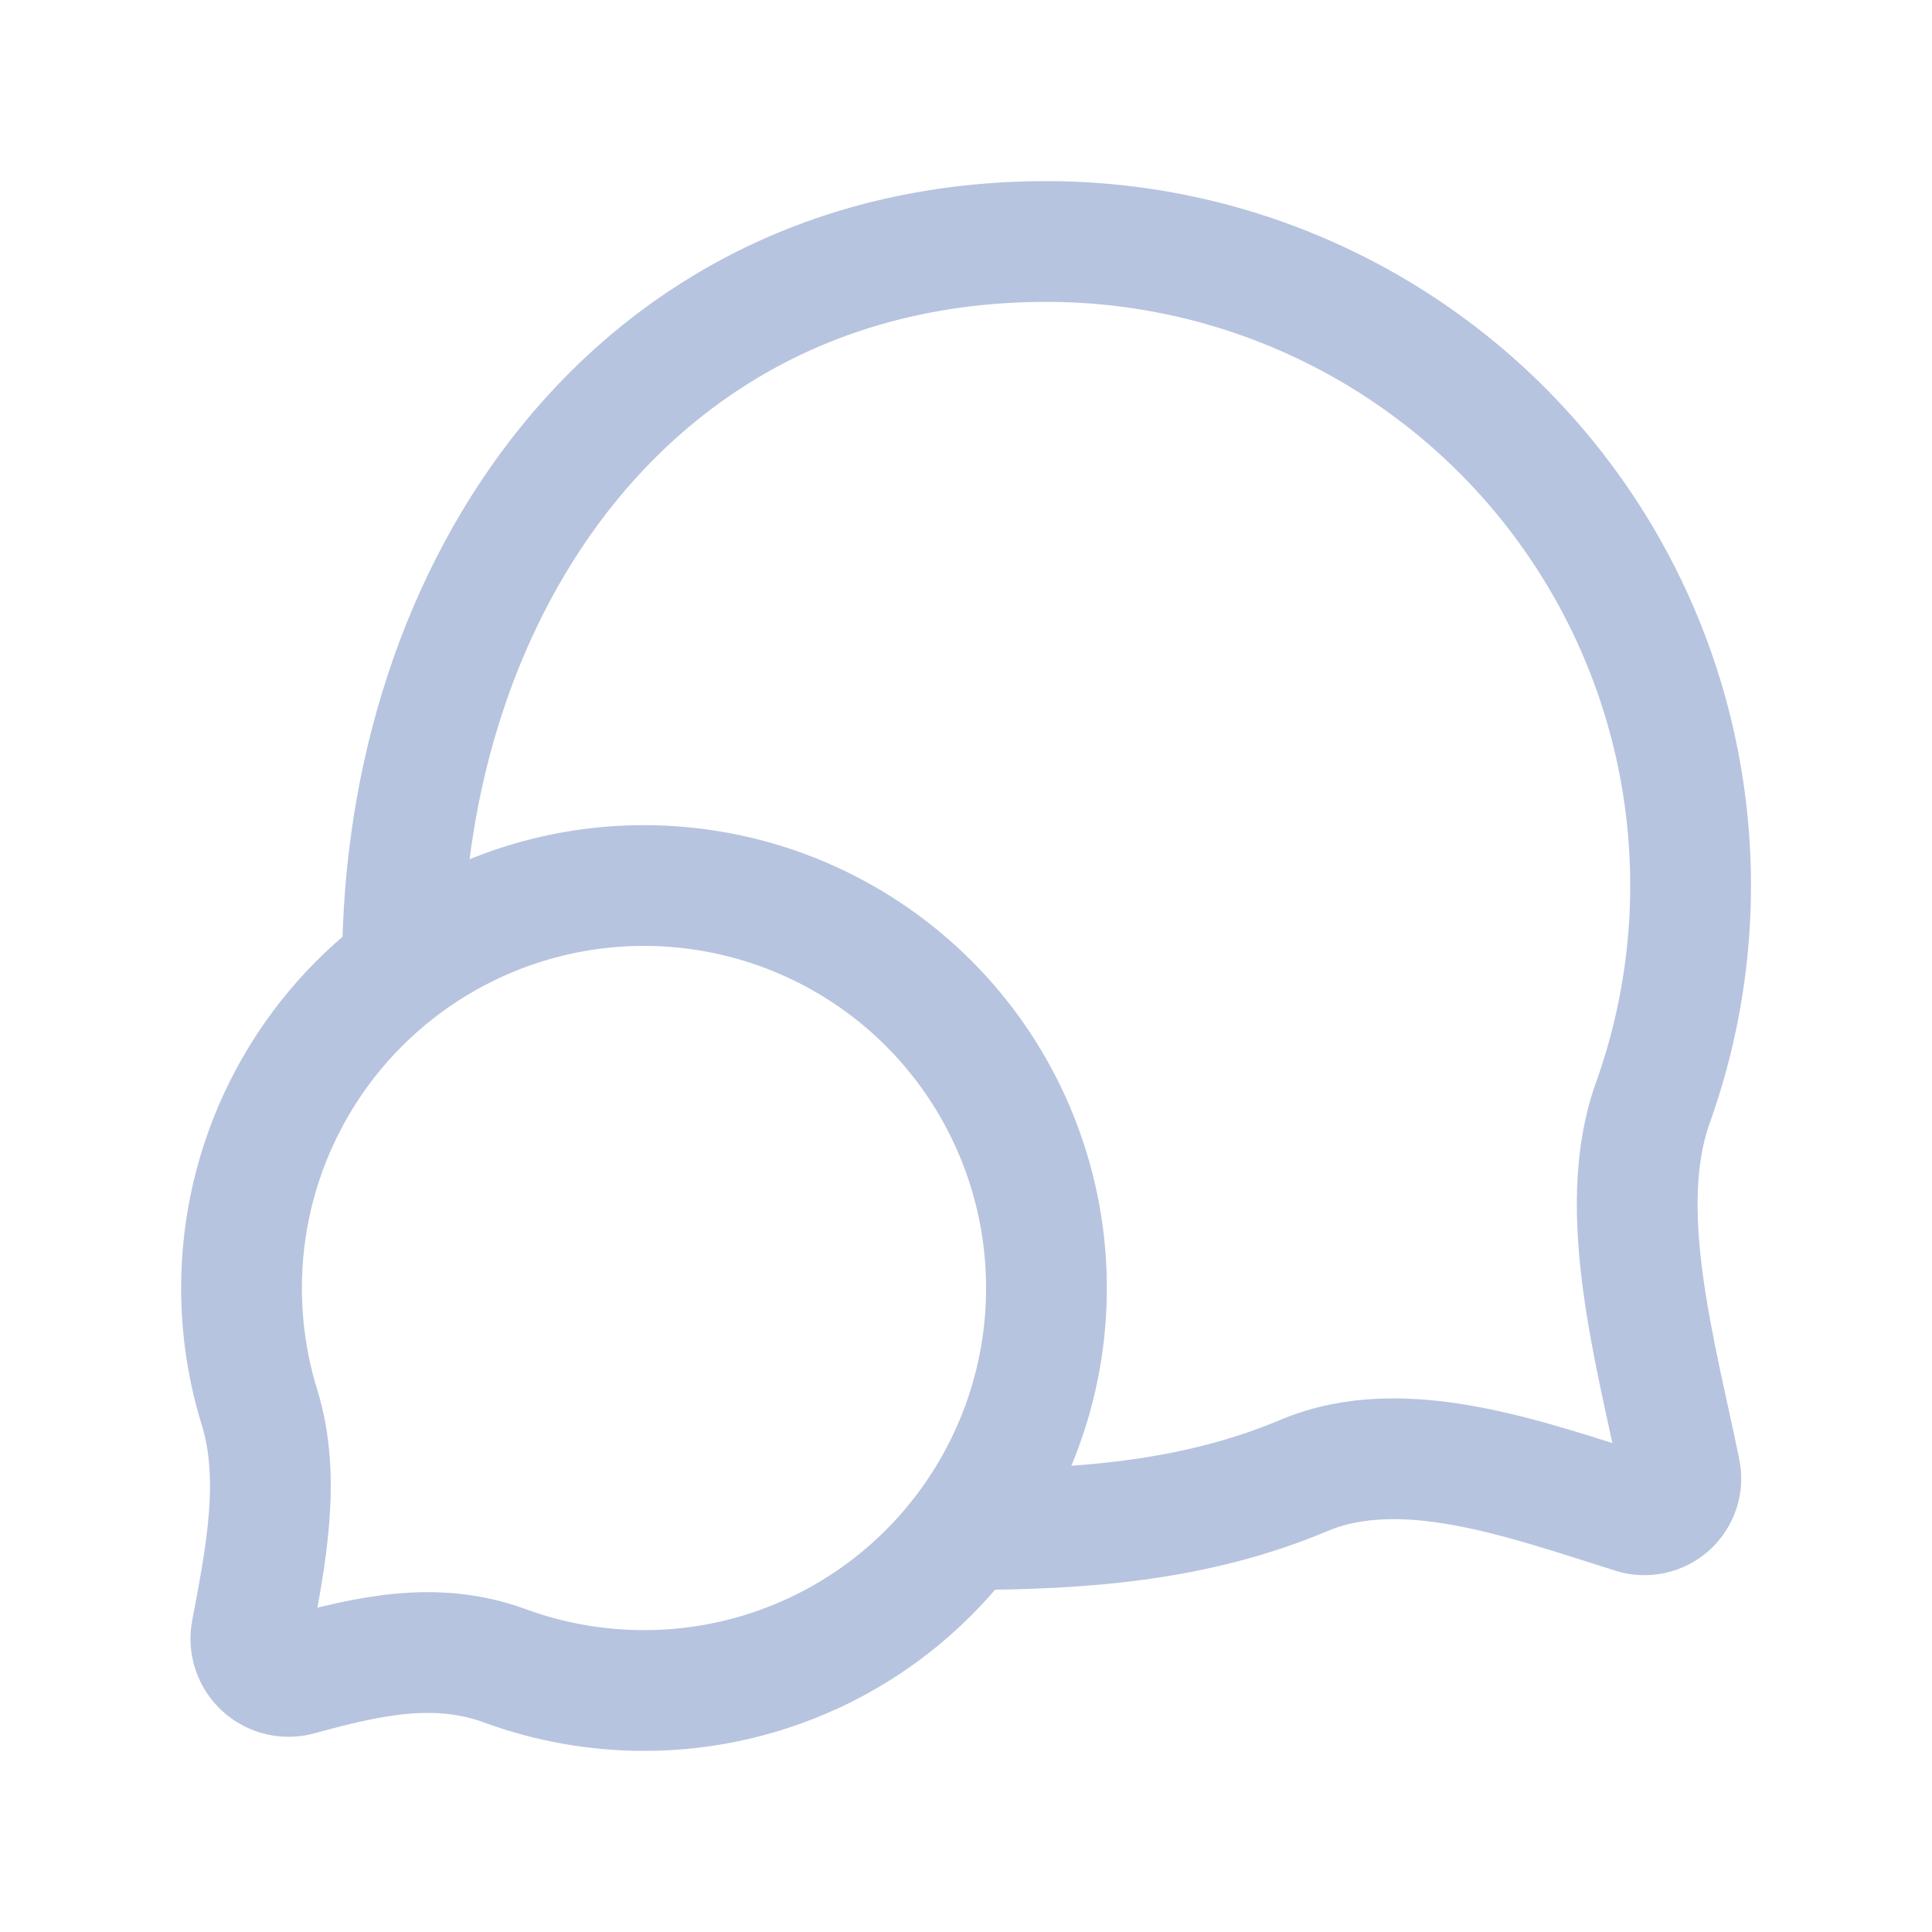
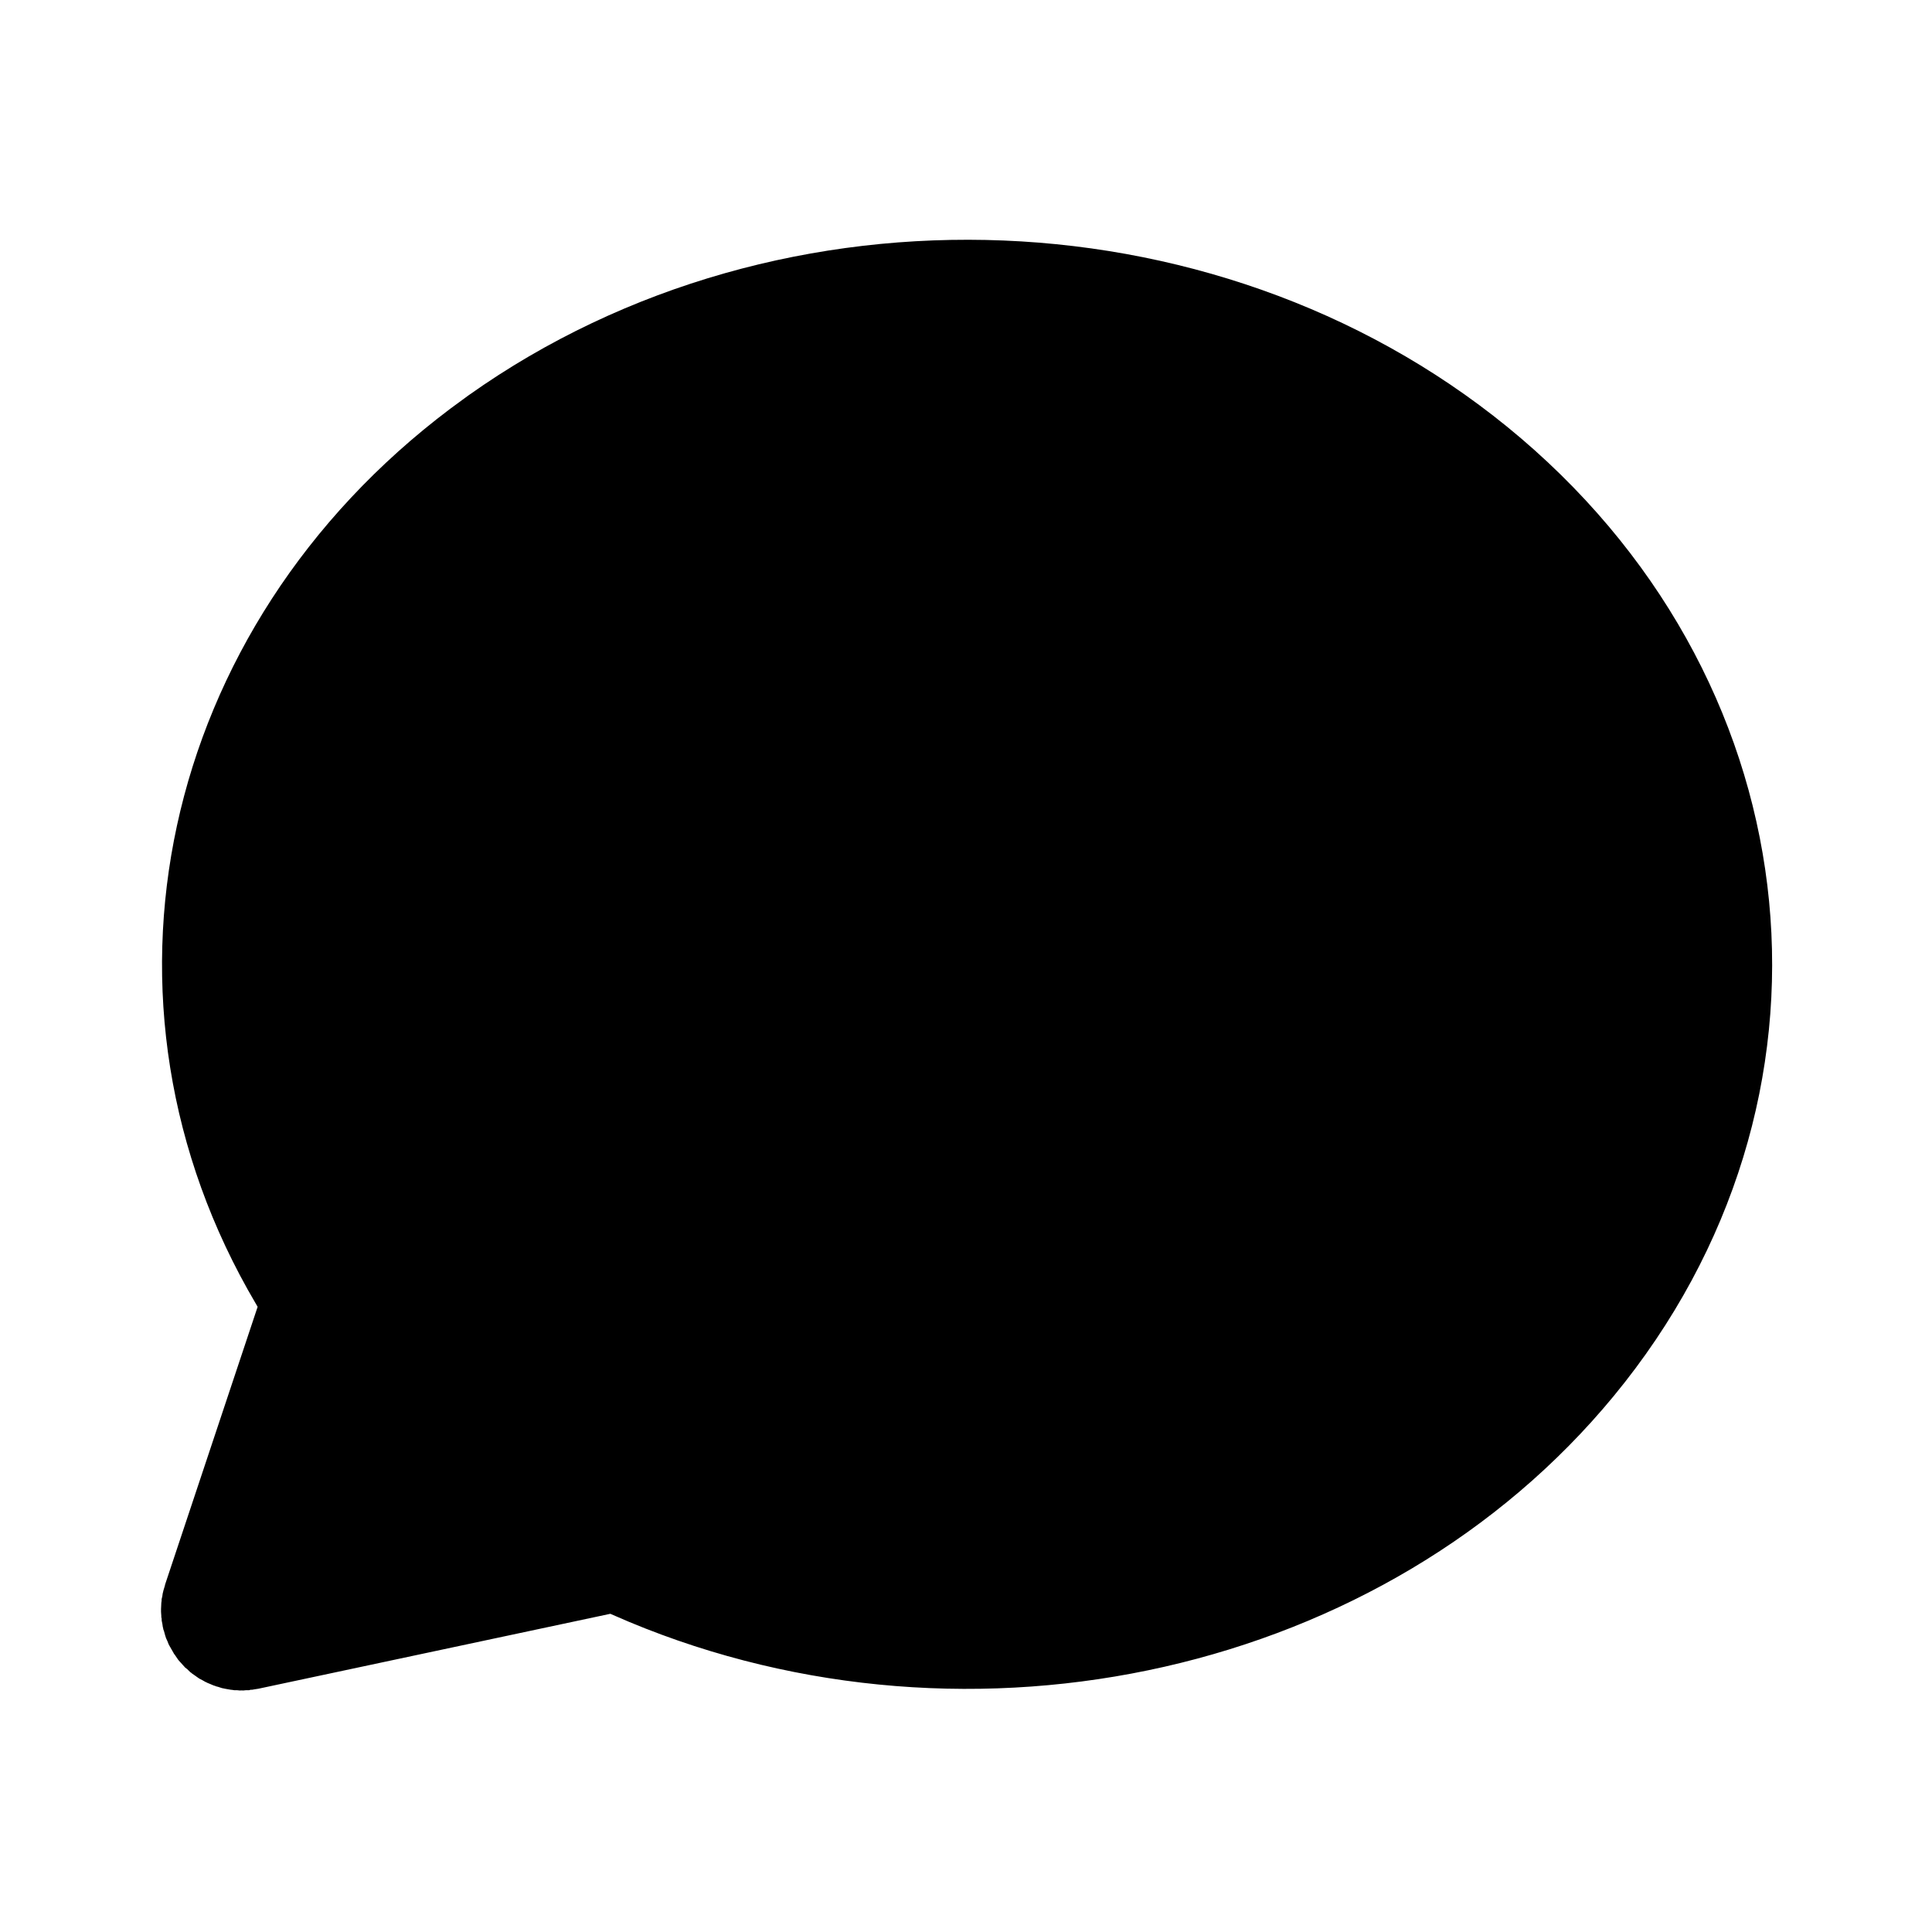
- <svg xmlns="http://www.w3.org/2000/svg" width="24" height="24" viewBox="0 0 24 24" fill="none">
-   <g id="mynaui:chat-messages">
-     <path id="Vector" d="M12 19C11.535 19.622 10.931 20.126 10.237 20.473C9.542 20.82 8.776 21.001 8 21C7.411 21 6.827 20.897 6.274 20.694C5.408 20.376 4.565 20.574 3.717 20.806C3.64 20.829 3.558 20.831 3.48 20.813C3.401 20.795 3.329 20.758 3.269 20.703C3.21 20.649 3.165 20.581 3.14 20.504C3.115 20.428 3.109 20.346 3.125 20.267C3.3 19.343 3.496 18.363 3.224 17.483C3.075 17.003 3 16.503 3 16C3 15.224 3.181 14.458 3.528 13.764C3.875 13.07 4.379 12.466 5 12C5.963 11.278 7.154 10.927 8.354 11.013C9.555 11.098 10.684 11.613 11.536 12.464C12.387 13.316 12.902 14.445 12.987 15.646C13.073 16.846 12.722 18.037 12 19ZM5 12C5 7.315 7.875 3 13 3C14.283 3 15.547 3.308 16.686 3.899C17.825 4.49 18.805 5.346 19.543 6.395C20.282 7.444 20.757 8.655 20.929 9.927C21.101 11.198 20.965 12.492 20.532 13.7C20.056 15.026 20.569 16.802 20.869 18.268C20.887 18.346 20.883 18.427 20.859 18.504C20.834 18.58 20.79 18.648 20.731 18.702C20.671 18.755 20.599 18.792 20.52 18.808C20.442 18.824 20.361 18.82 20.285 18.794C18.973 18.384 17.433 17.808 16.2 18.328C14.866 18.89 13.464 19 12 19" stroke-width="1.5" stroke-linecap="round" stroke-linejoin="round" stroke="#B7C4DF" />
+ <svg xmlns="http://www.w3.org/2000/svg" preserveAspectRatio="none" overflow="visible" style="display: block;" width="20" height="20" viewBox="0 0 20 20" fill="none">
+   <g id="tabler:message-circle-filled">
+     <path id="Vector" d="M4.851 4.092C8.1 1.787 12.741 1.976 15.745 4.537C18.801 7.145 19.218 11.402 16.705 14.452C14.338 17.325 10.068 18.272 6.513 16.79L6.318 16.706L2.673 17.482L2.64 17.487L2.611 17.492H2.596L2.578 17.497H2.546L2.518 17.5L2.501 17.499L2.482 17.5L2.454 17.497H2.425L2.407 17.494L2.388 17.492L2.359 17.487L2.331 17.482L2.317 17.479L2.297 17.475L2.257 17.462L2.237 17.457L2.228 17.453L2.209 17.447L2.172 17.431L2.147 17.421L2.138 17.416L2.126 17.411L2.1 17.396L2.062 17.376L2.049 17.367L2.018 17.345L1.985 17.322L1.983 17.319L1.972 17.312L1.937 17.278L1.916 17.262L1.911 17.256L1.864 17.204L1.853 17.192L1.844 17.181L1.812 17.134L1.8 17.118L1.796 17.11L1.761 17.049L1.755 17.039L1.752 17.032L1.746 17.022L1.734 16.991L1.718 16.956L1.714 16.942L1.711 16.934L1.697 16.883L1.691 16.868L1.689 16.856L1.685 16.84L1.681 16.812L1.674 16.777L1.673 16.752L1.67 16.743V16.73L1.667 16.685L1.667 16.655L1.668 16.636L1.67 16.592L1.673 16.571V16.555L1.68 16.526L1.684 16.497L1.688 16.481L1.692 16.464L1.707 16.414L1.709 16.403L2.667 13.528L2.649 13.497C0.807 10.375 1.642 6.505 4.66 4.232L4.851 4.092Z" fill="black" />
  </g>
</svg>
